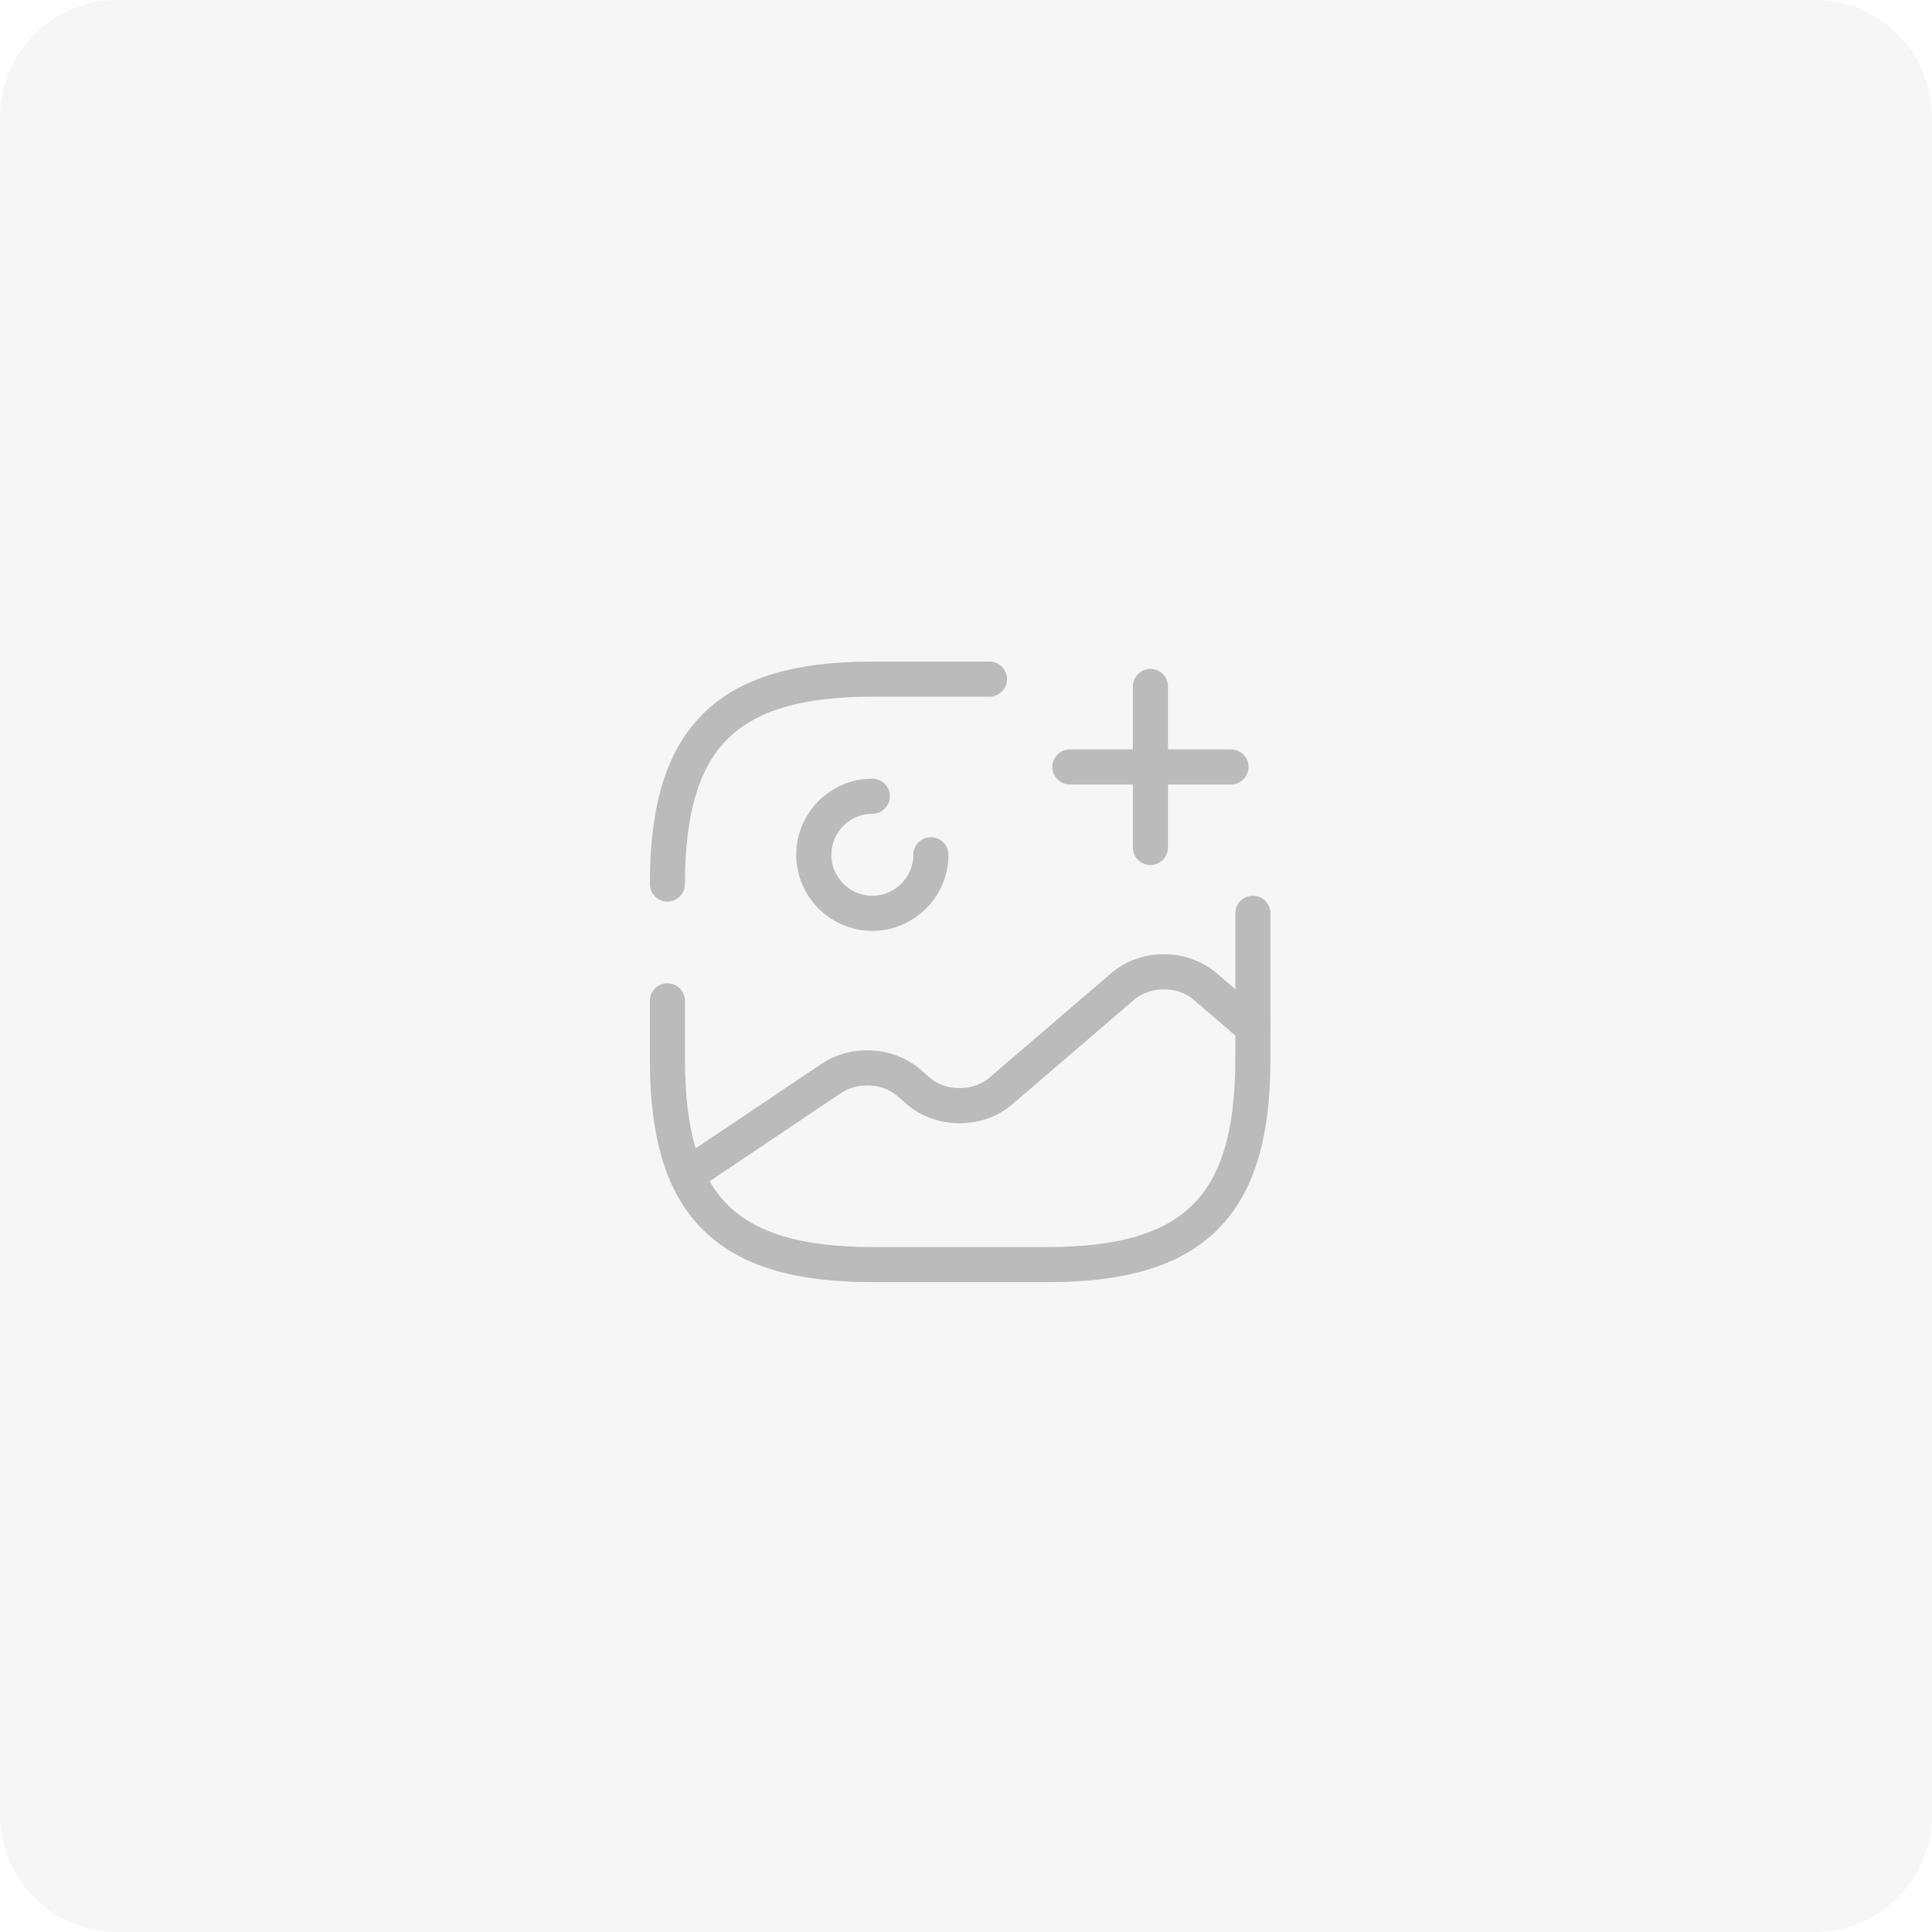
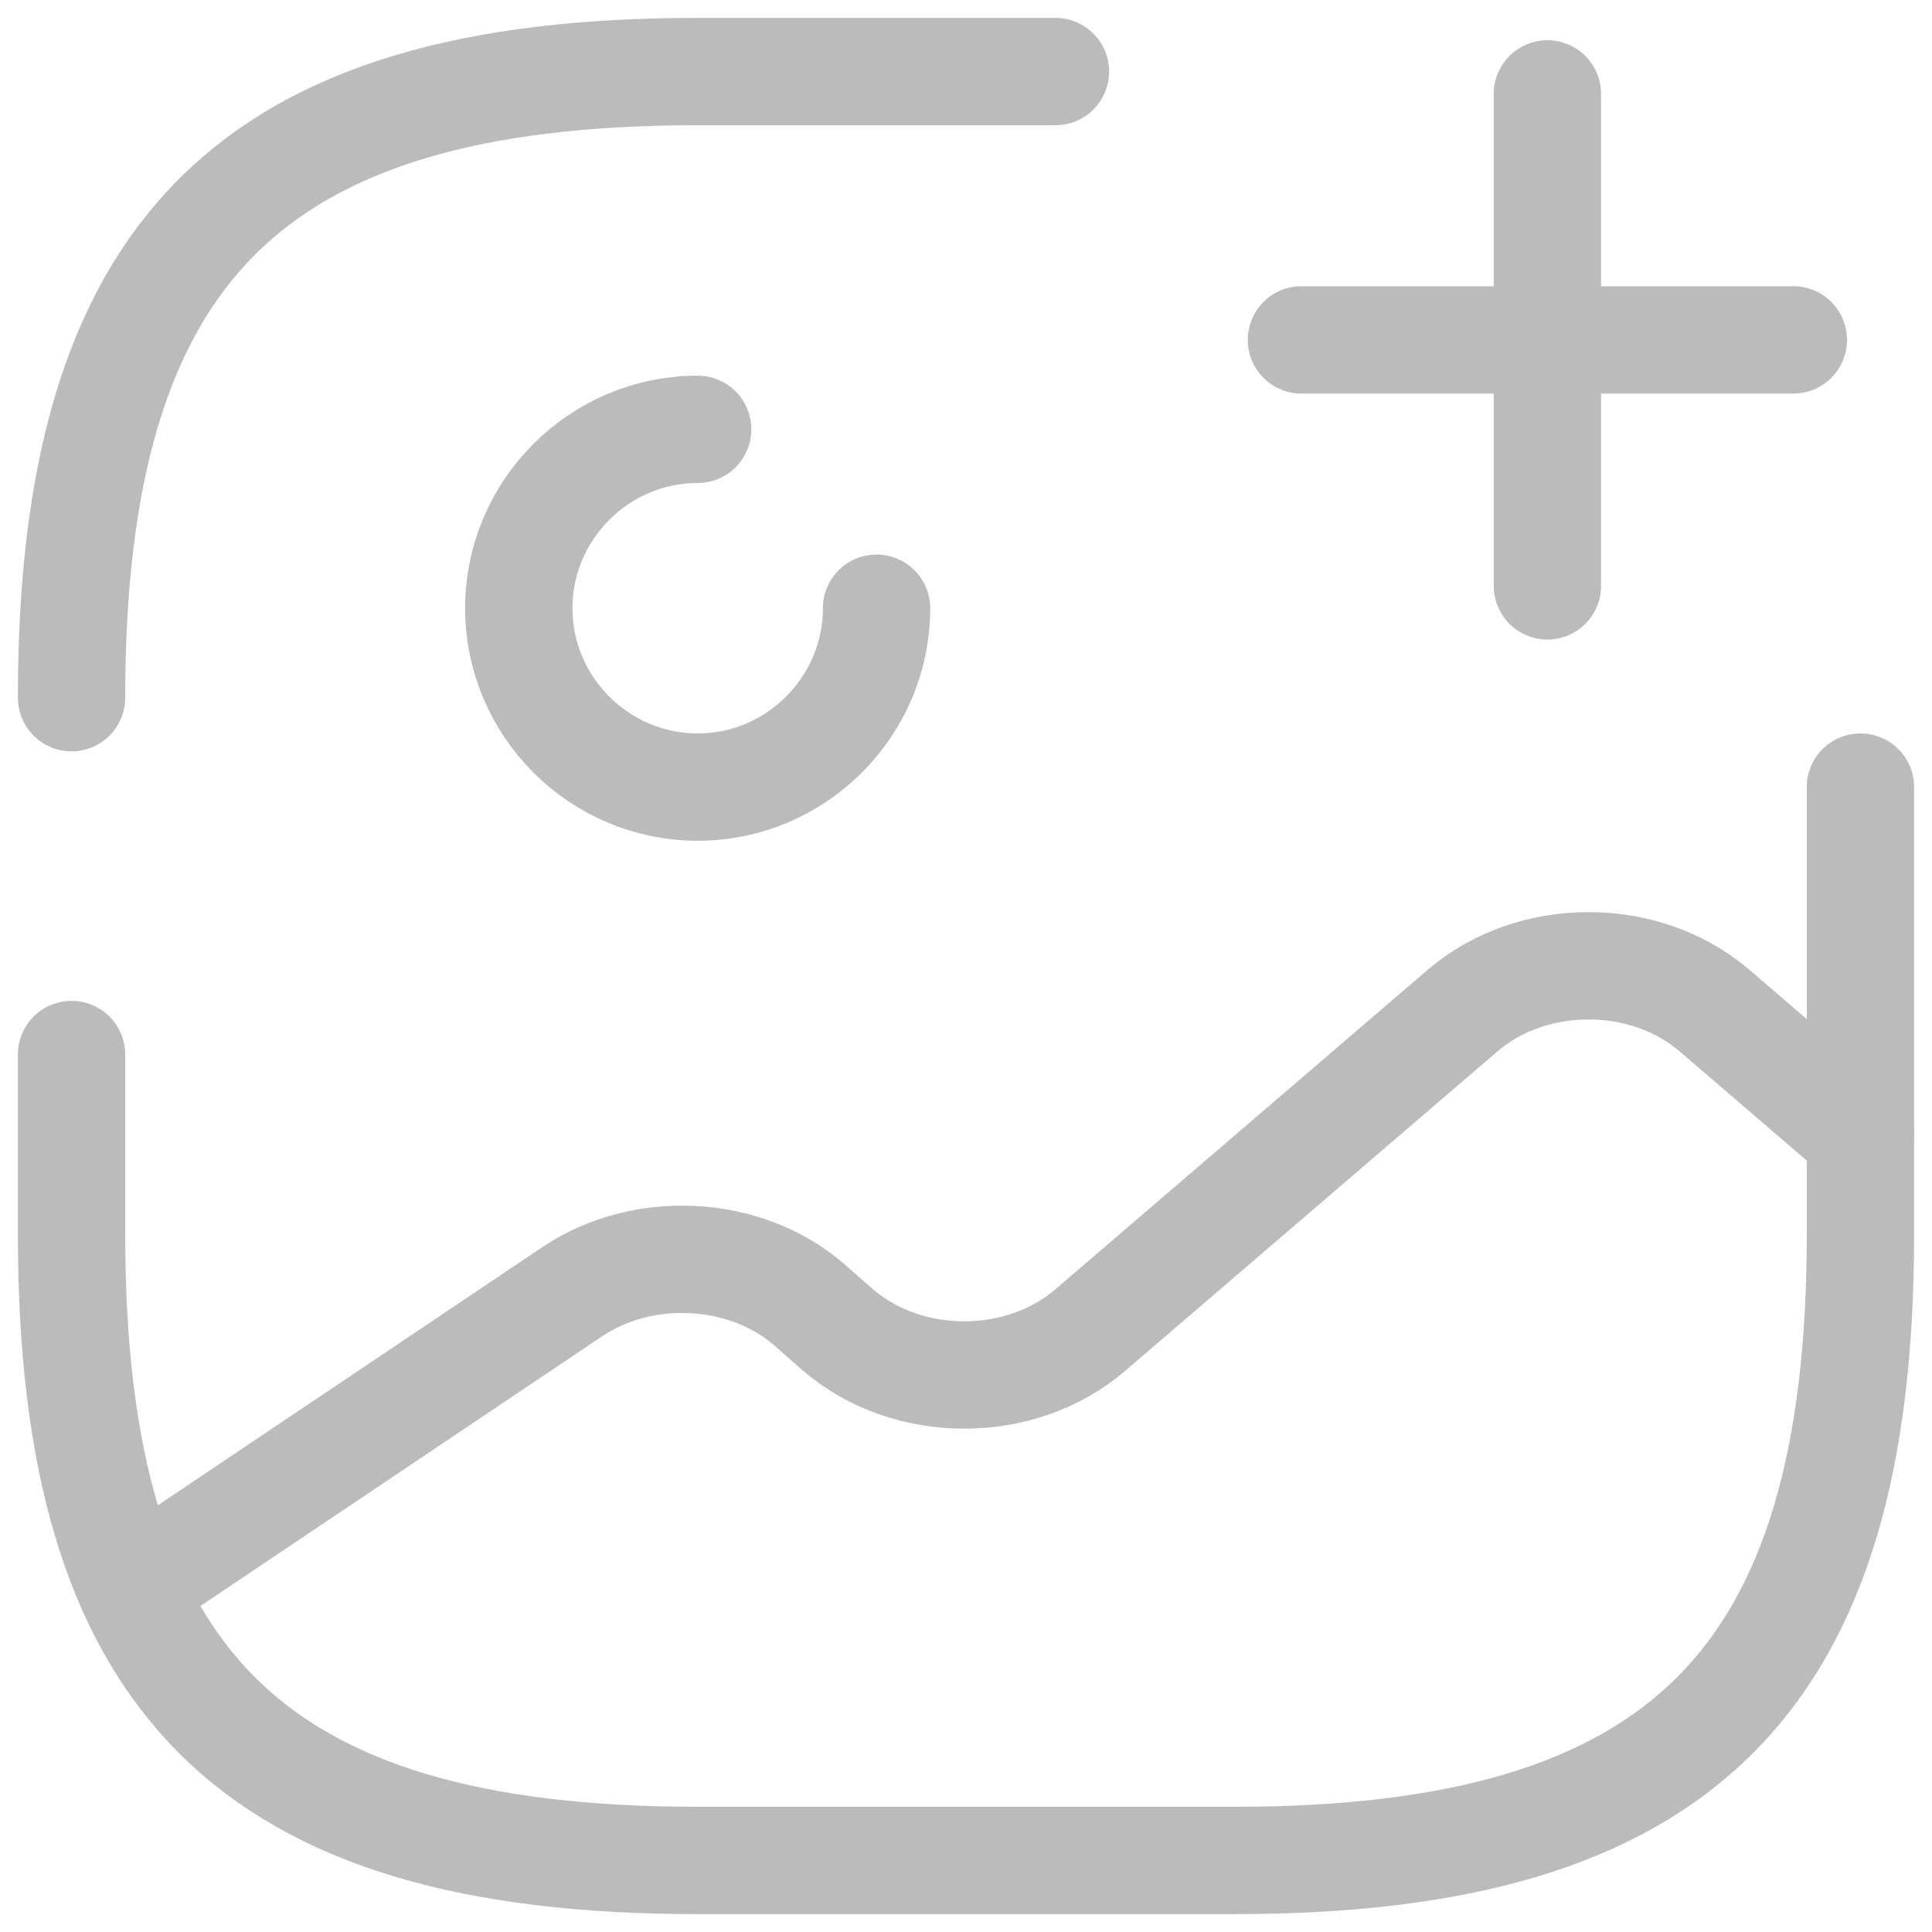
- <svg xmlns="http://www.w3.org/2000/svg" width="165" height="165" viewBox="0 0 165 165" fill="none">
-   <rect width="165" height="165" rx="10" fill="#F6F6F6" />
-   <path d="M74.5 68C71.75 68 69.5 70.25 69.5 73C69.5 75.75 71.75 78 74.5 78C77.25 78 79.5 75.75 79.5 73" stroke="#BBBBBB" stroke-width="3" stroke-linecap="round" stroke-linejoin="round" />
-   <path d="M57 85.475V90.5C57 103 62 108 74.5 108H89.5C102 108 107 103 107 90.5V78" stroke="#BBBBBB" stroke-width="3" stroke-linecap="round" stroke-linejoin="round" />
-   <path d="M84.5 58H74.5C62 58 57 63 57 75.5" stroke="#BBBBBB" stroke-width="3" stroke-linecap="round" stroke-linejoin="round" />
-   <path d="M91.375 65.5H105.125" stroke="#BBBBBB" stroke-width="3" stroke-linecap="round" />
-   <path d="M98.25 72.375V58.625" stroke="#BBBBBB" stroke-width="3" stroke-linecap="round" />
-   <path d="M58.675 100.375L71 92.1C72.975 90.775 75.825 90.925 77.6 92.45L78.425 93.175C80.375 94.85 83.525 94.85 85.475 93.175L95.875 84.25C97.825 82.575 100.975 82.575 102.925 84.25L107 87.75" stroke="#BBBBBB" stroke-width="3" stroke-linecap="round" stroke-linejoin="round" />
+ <svg xmlns="http://www.w3.org/2000/svg" width="54" height="54" viewBox="0 0 54 54" fill="none">
+   <path d="M19.5 12C16.75 12 14.5 14.25 14.5 17C14.5 19.75 16.75 22 19.5 22C22.25 22 24.5 19.75 24.5 17" stroke="#BBBBBB" stroke-width="3" stroke-linecap="round" stroke-linejoin="round" />
+   <path d="M2 29.475V34.5C2 47 7 52 19.5 52H34.5C47 52 52 47 52 34.5V22" stroke="#BBBBBB" stroke-width="3" stroke-linecap="round" stroke-linejoin="round" />
+   <path d="M29.5 2H19.5C7 2 2 7 2 19.5" stroke="#BBBBBB" stroke-width="3" stroke-linecap="round" stroke-linejoin="round" />
+   <path d="M36.375 9.5H50.125" stroke="#BBBBBB" stroke-width="3" stroke-linecap="round" />
+   <path d="M43.25 16.375V2.625" stroke="#BBBBBB" stroke-width="3" stroke-linecap="round" />
+   <path d="M3.675 44.375L16 36.1C17.975 34.775 20.825 34.925 22.6 36.45L23.425 37.175C25.375 38.85 28.525 38.85 30.475 37.175L40.875 28.25C42.825 26.575 45.975 26.575 47.925 28.25L52 31.75" stroke="#BBBBBB" stroke-width="3" stroke-linecap="round" stroke-linejoin="round" />
</svg>
